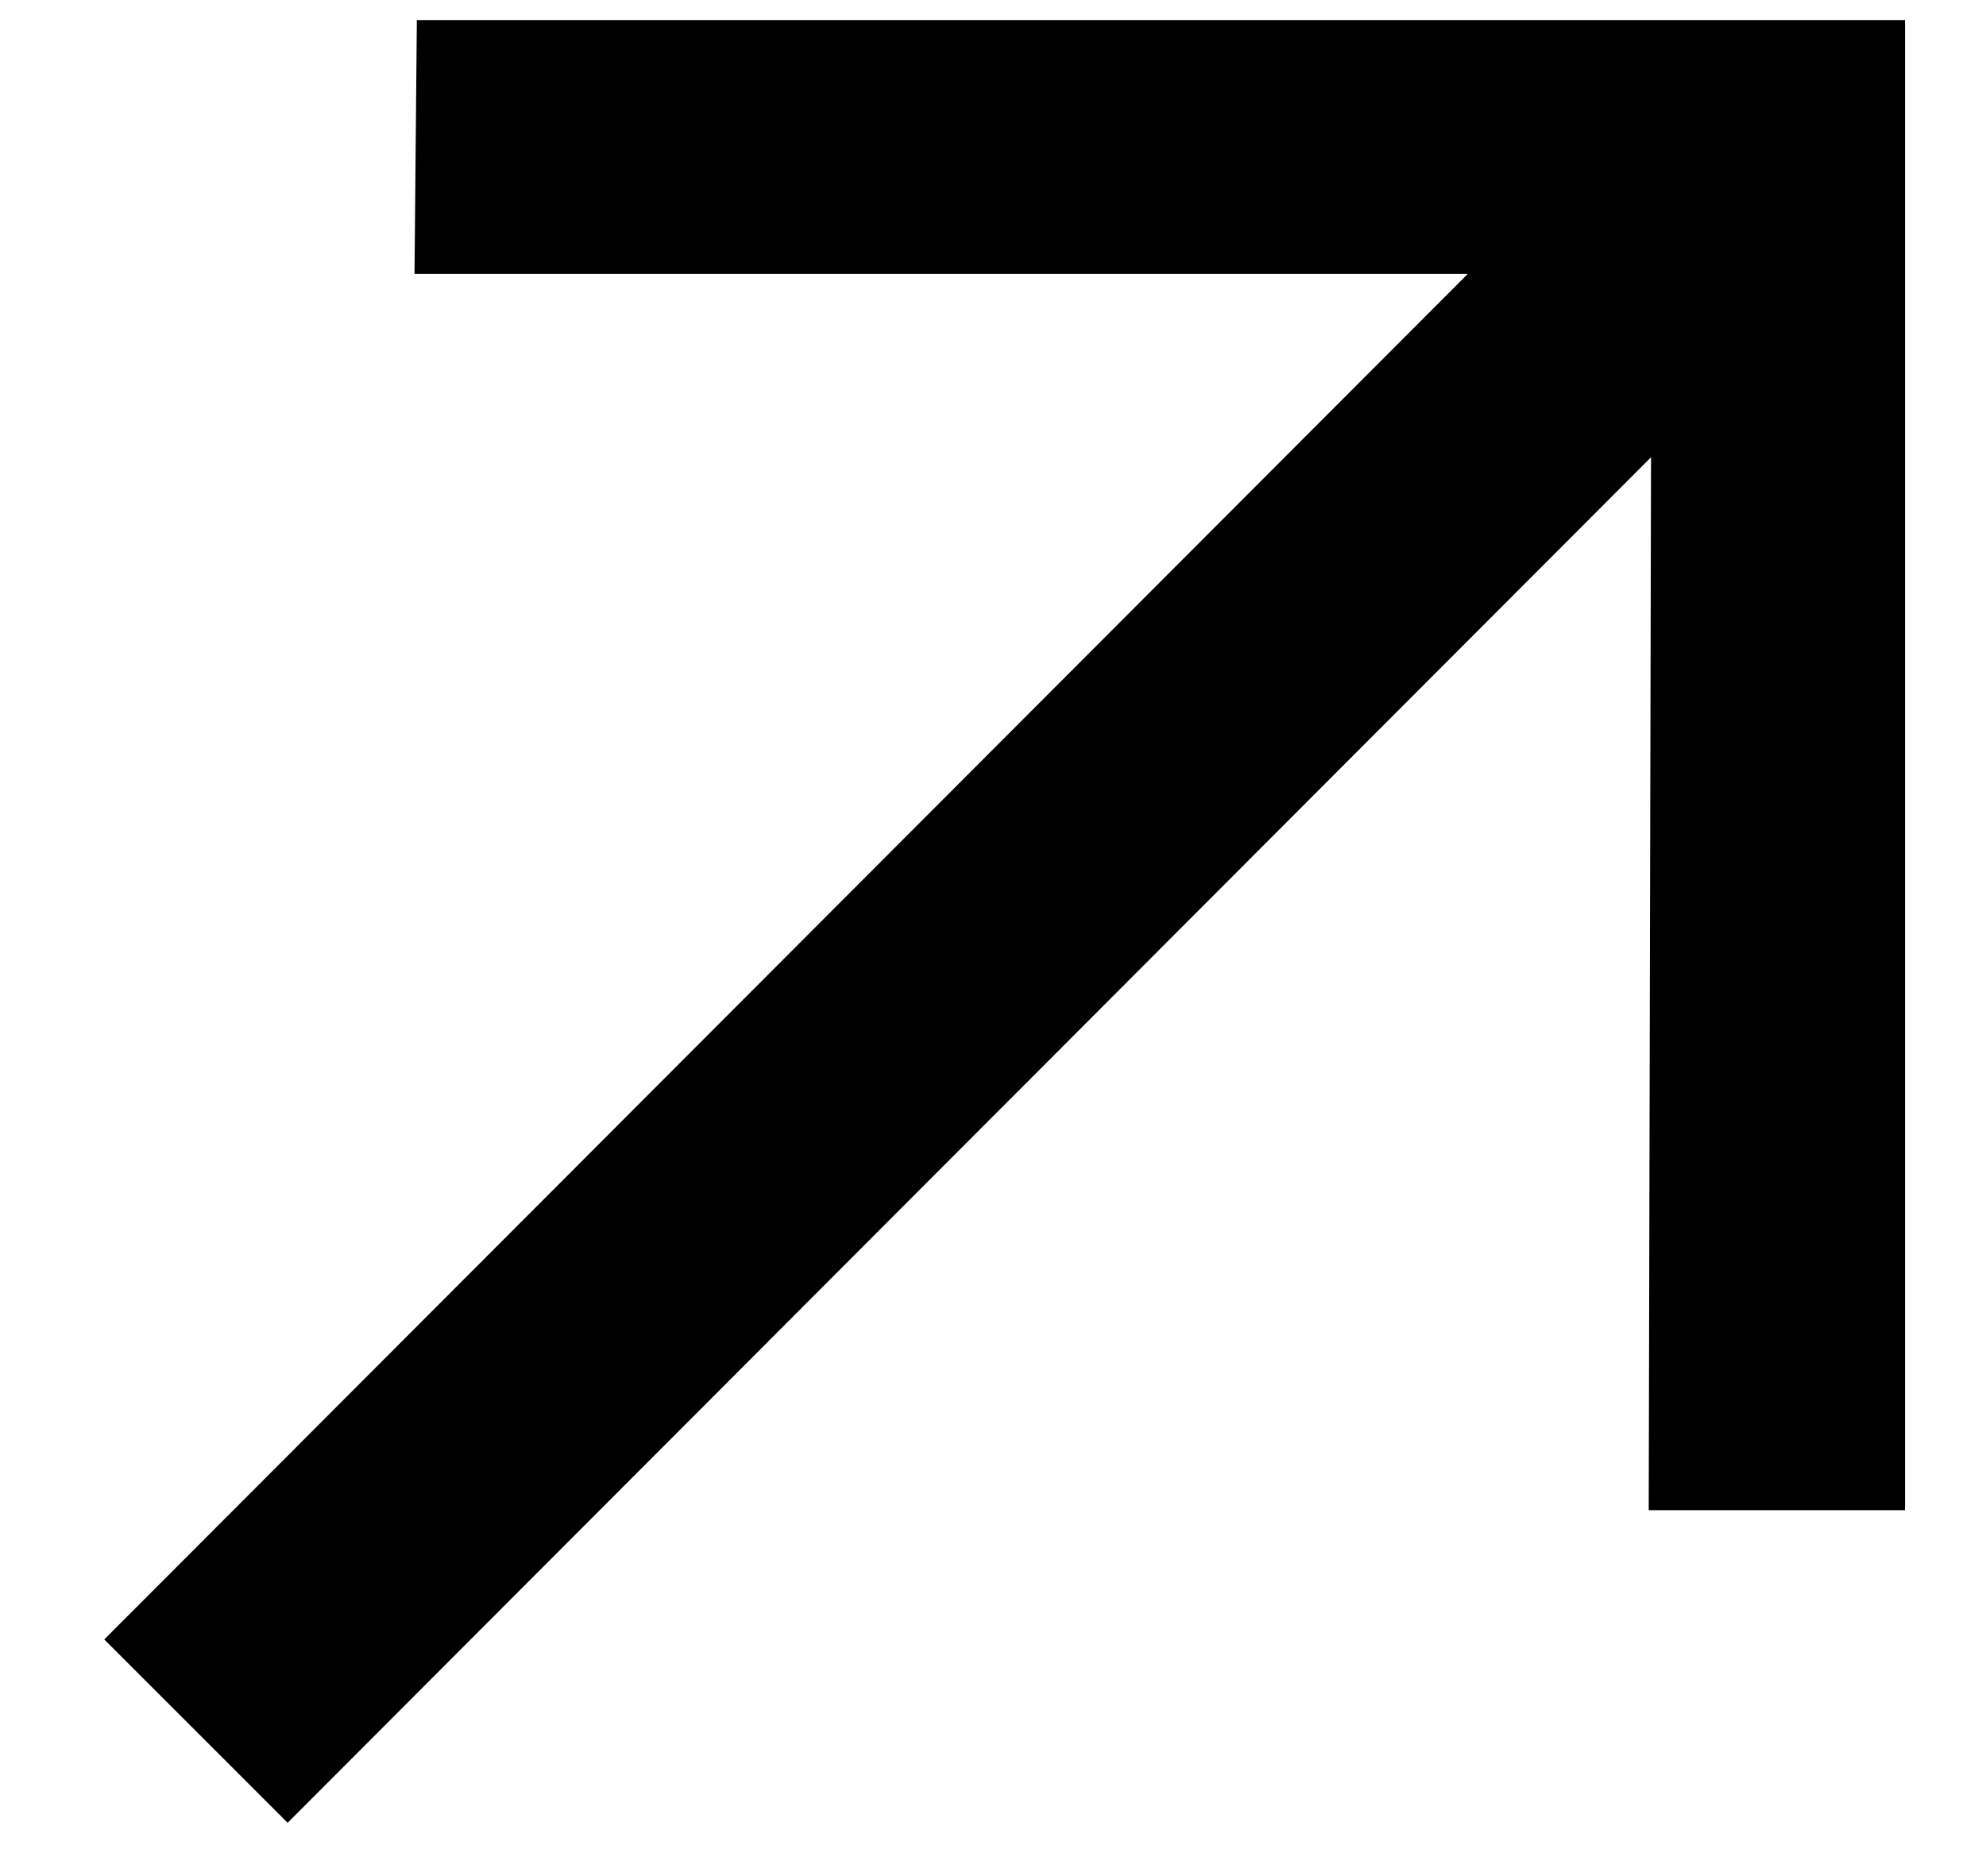
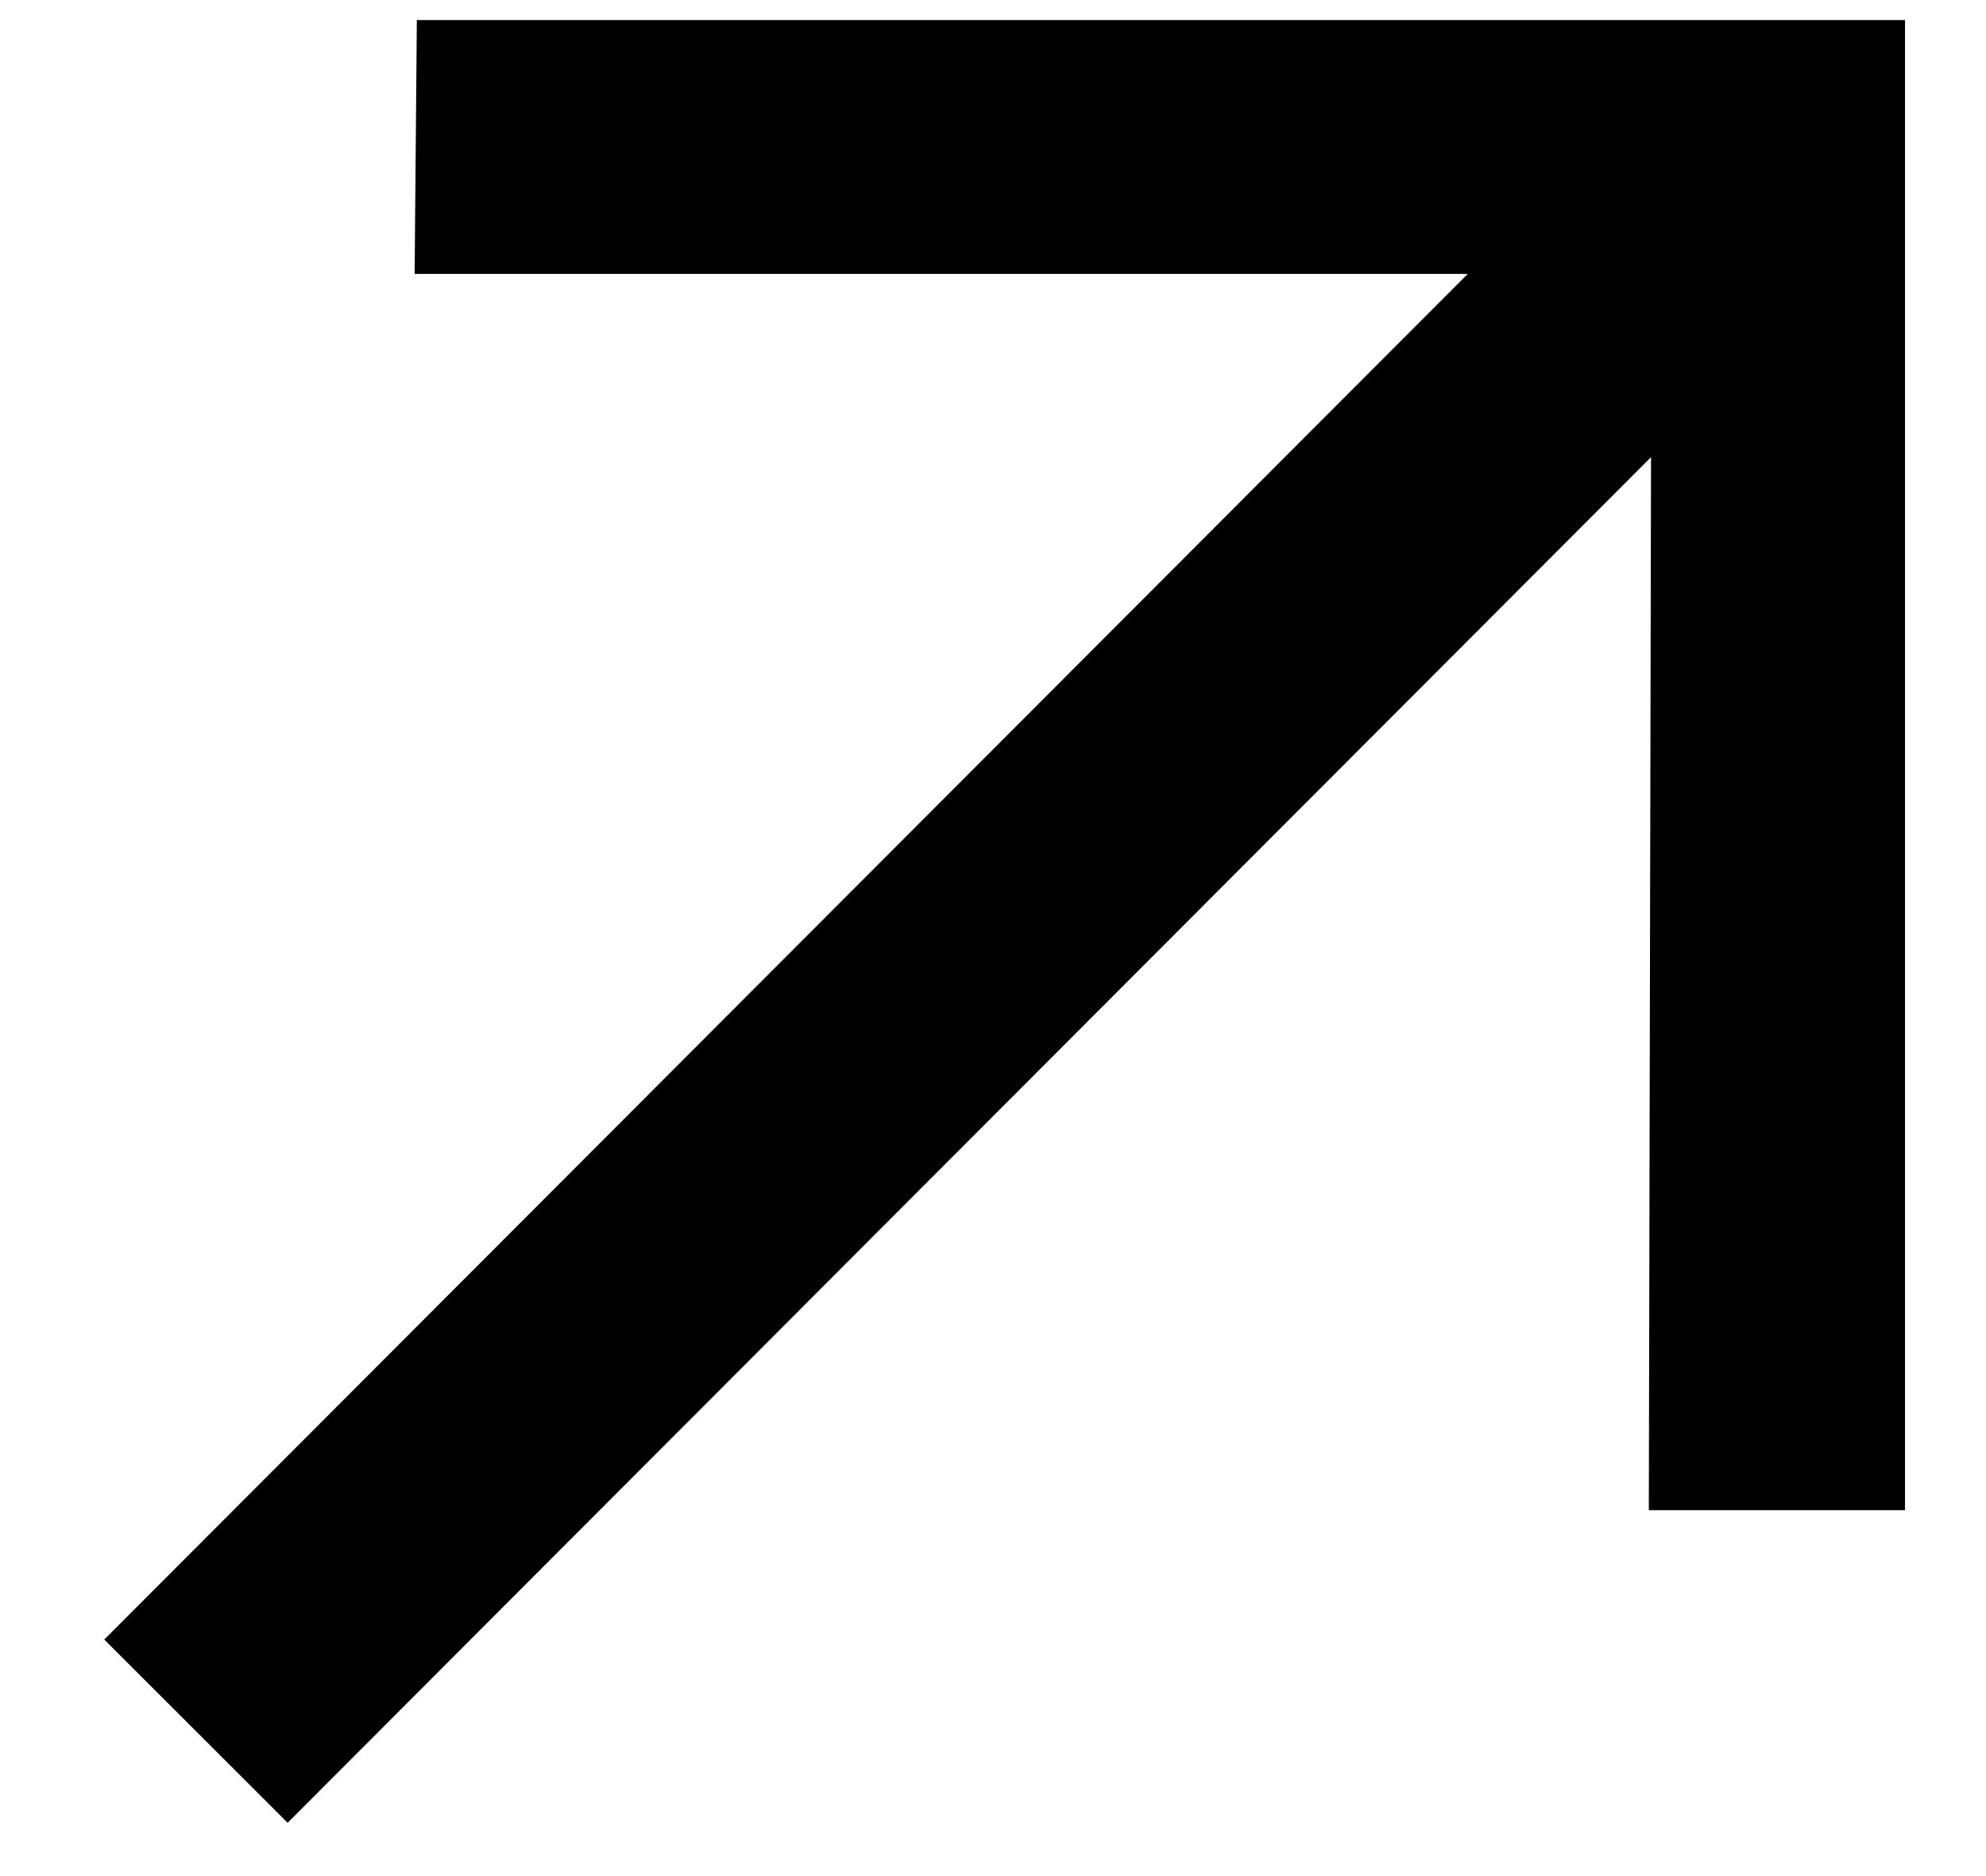
- <svg xmlns="http://www.w3.org/2000/svg" width="18" height="17" viewBox="0 0 18 17" fill="none">
-   <path d="M2.607 16.524L14.964 4.145L14.943 13.69H17.266V0.182H3.778L3.757 2.483H13.303L0.945 14.862L2.607 16.524Z" fill="black" />
+ <svg xmlns="http://www.w3.org/2000/svg" width="18" height="17" fill="none">
+   <path d="M2.607 16.524l12.357-12.38-.02 9.546h2.322V.182H3.778l-.02 2.301h9.545L.945 14.863l1.662 1.661z" fill="#000" />
</svg>
